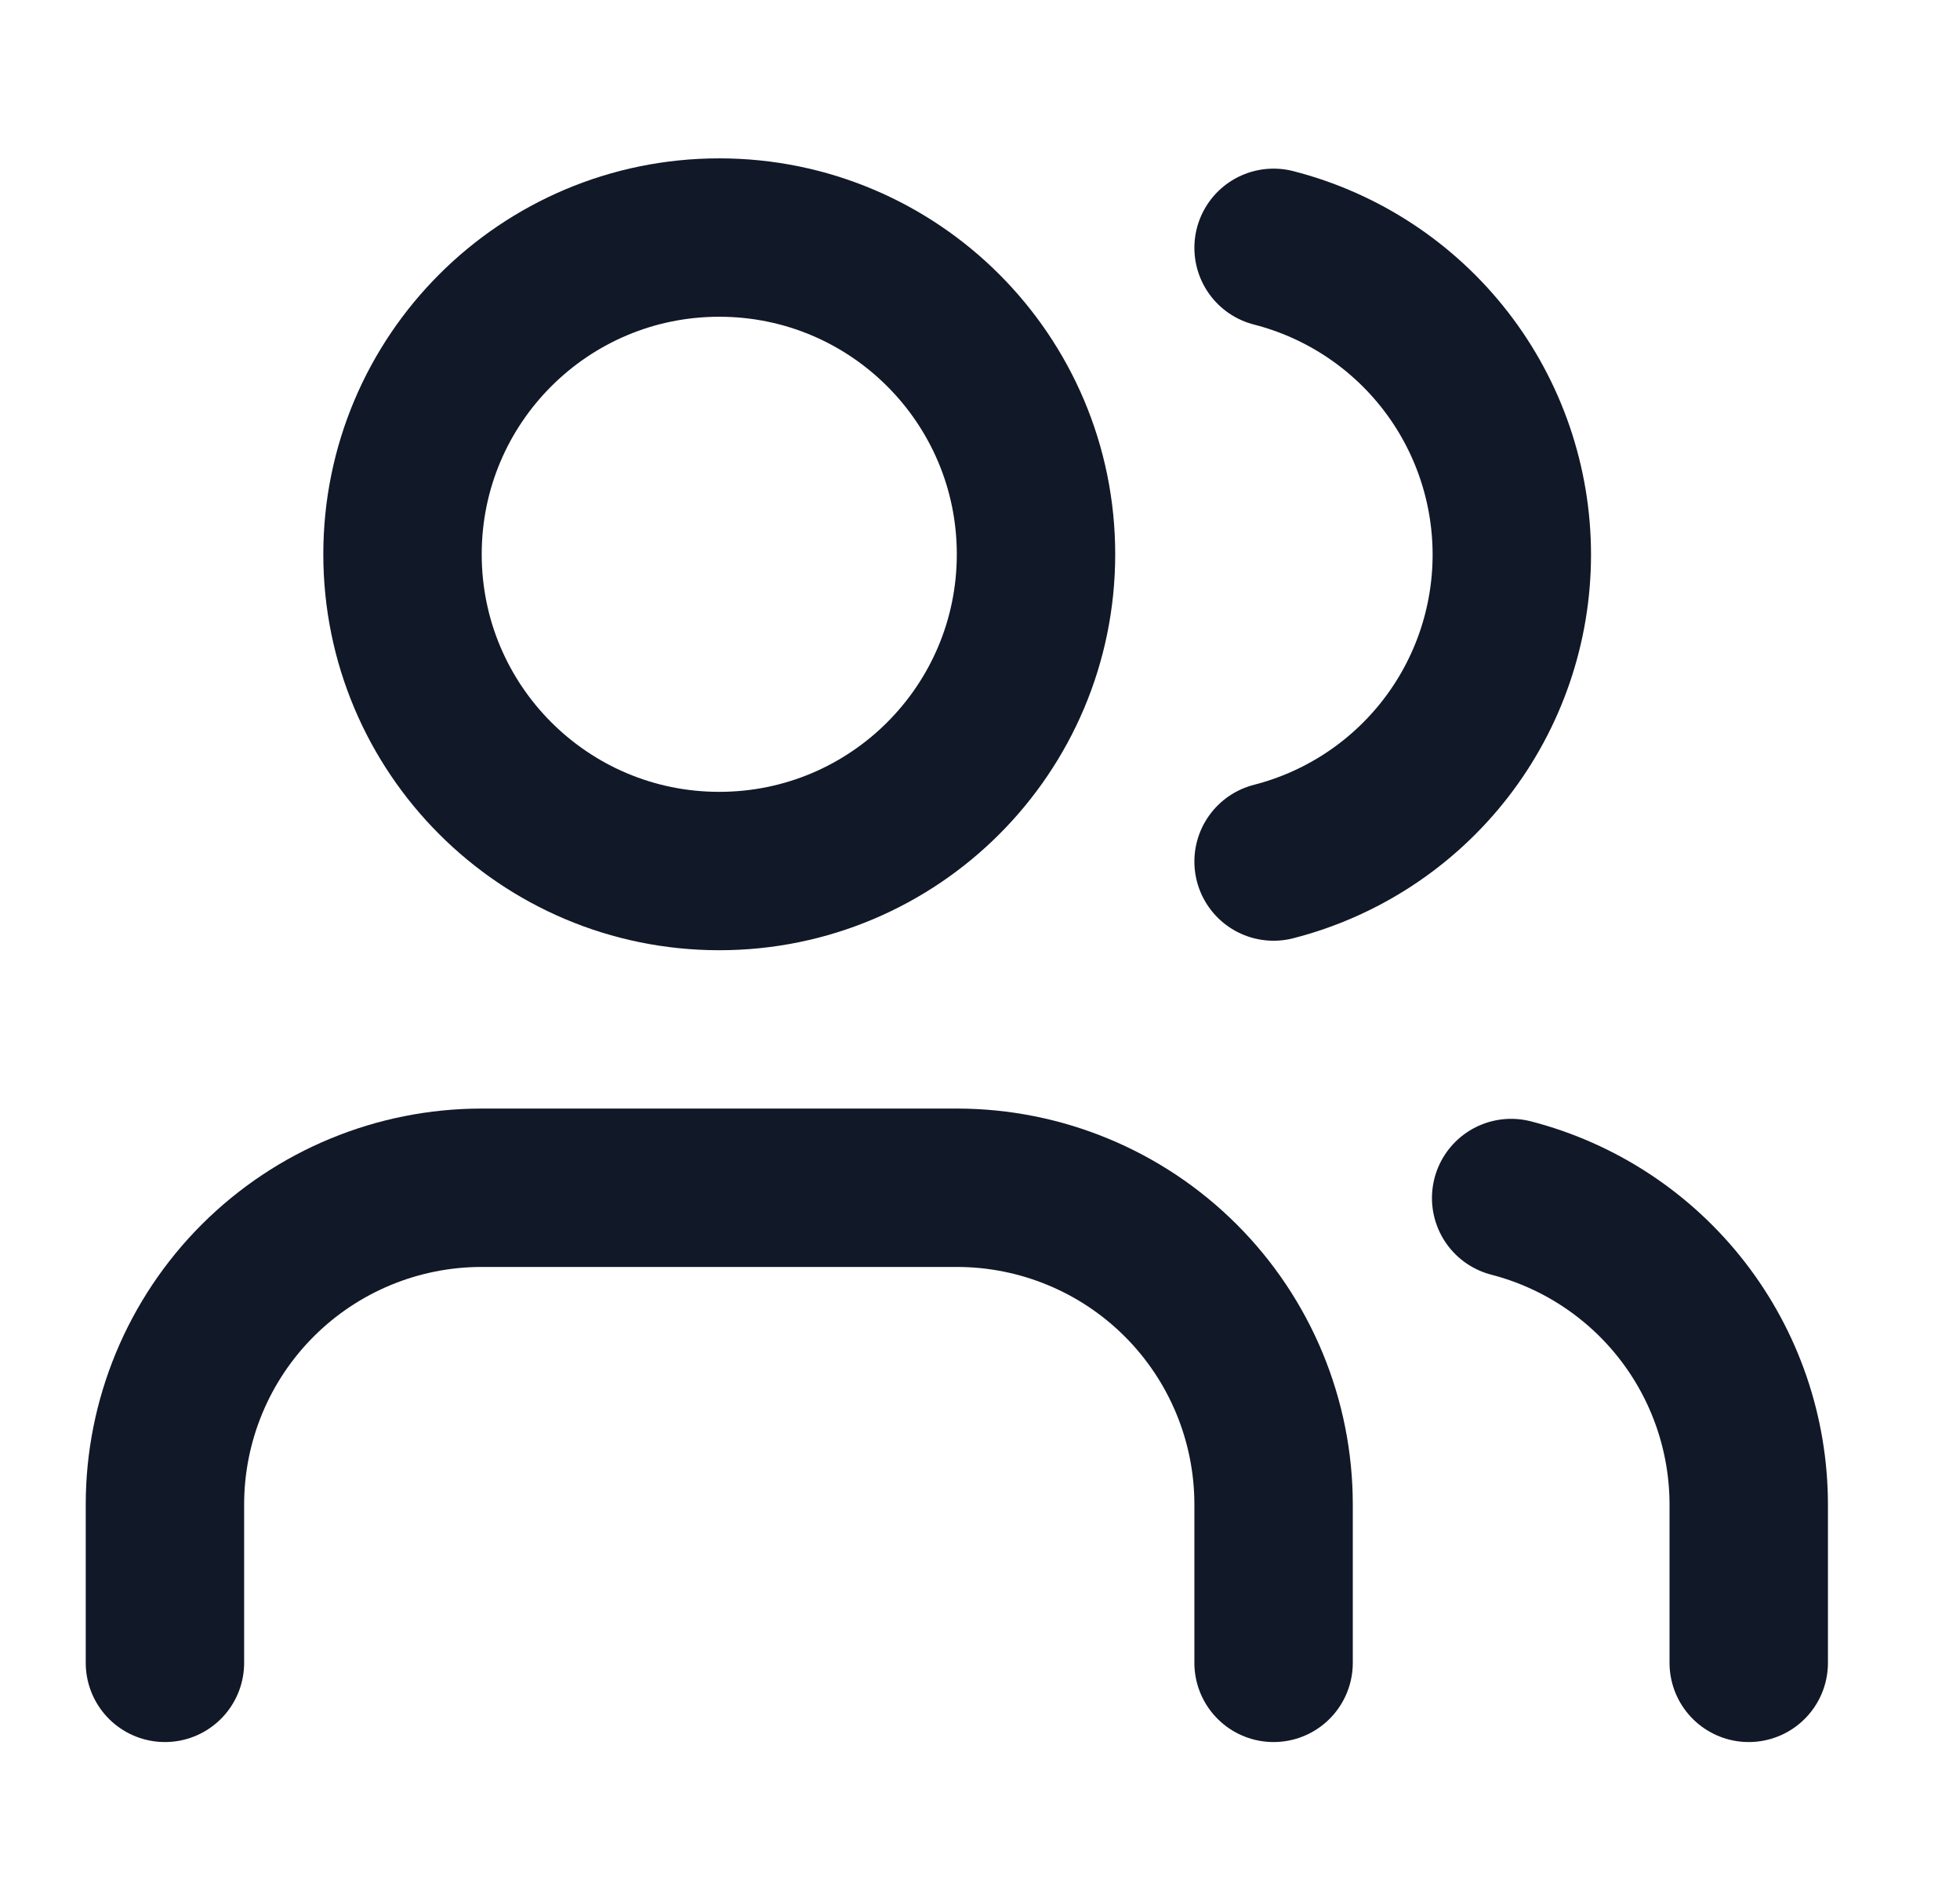
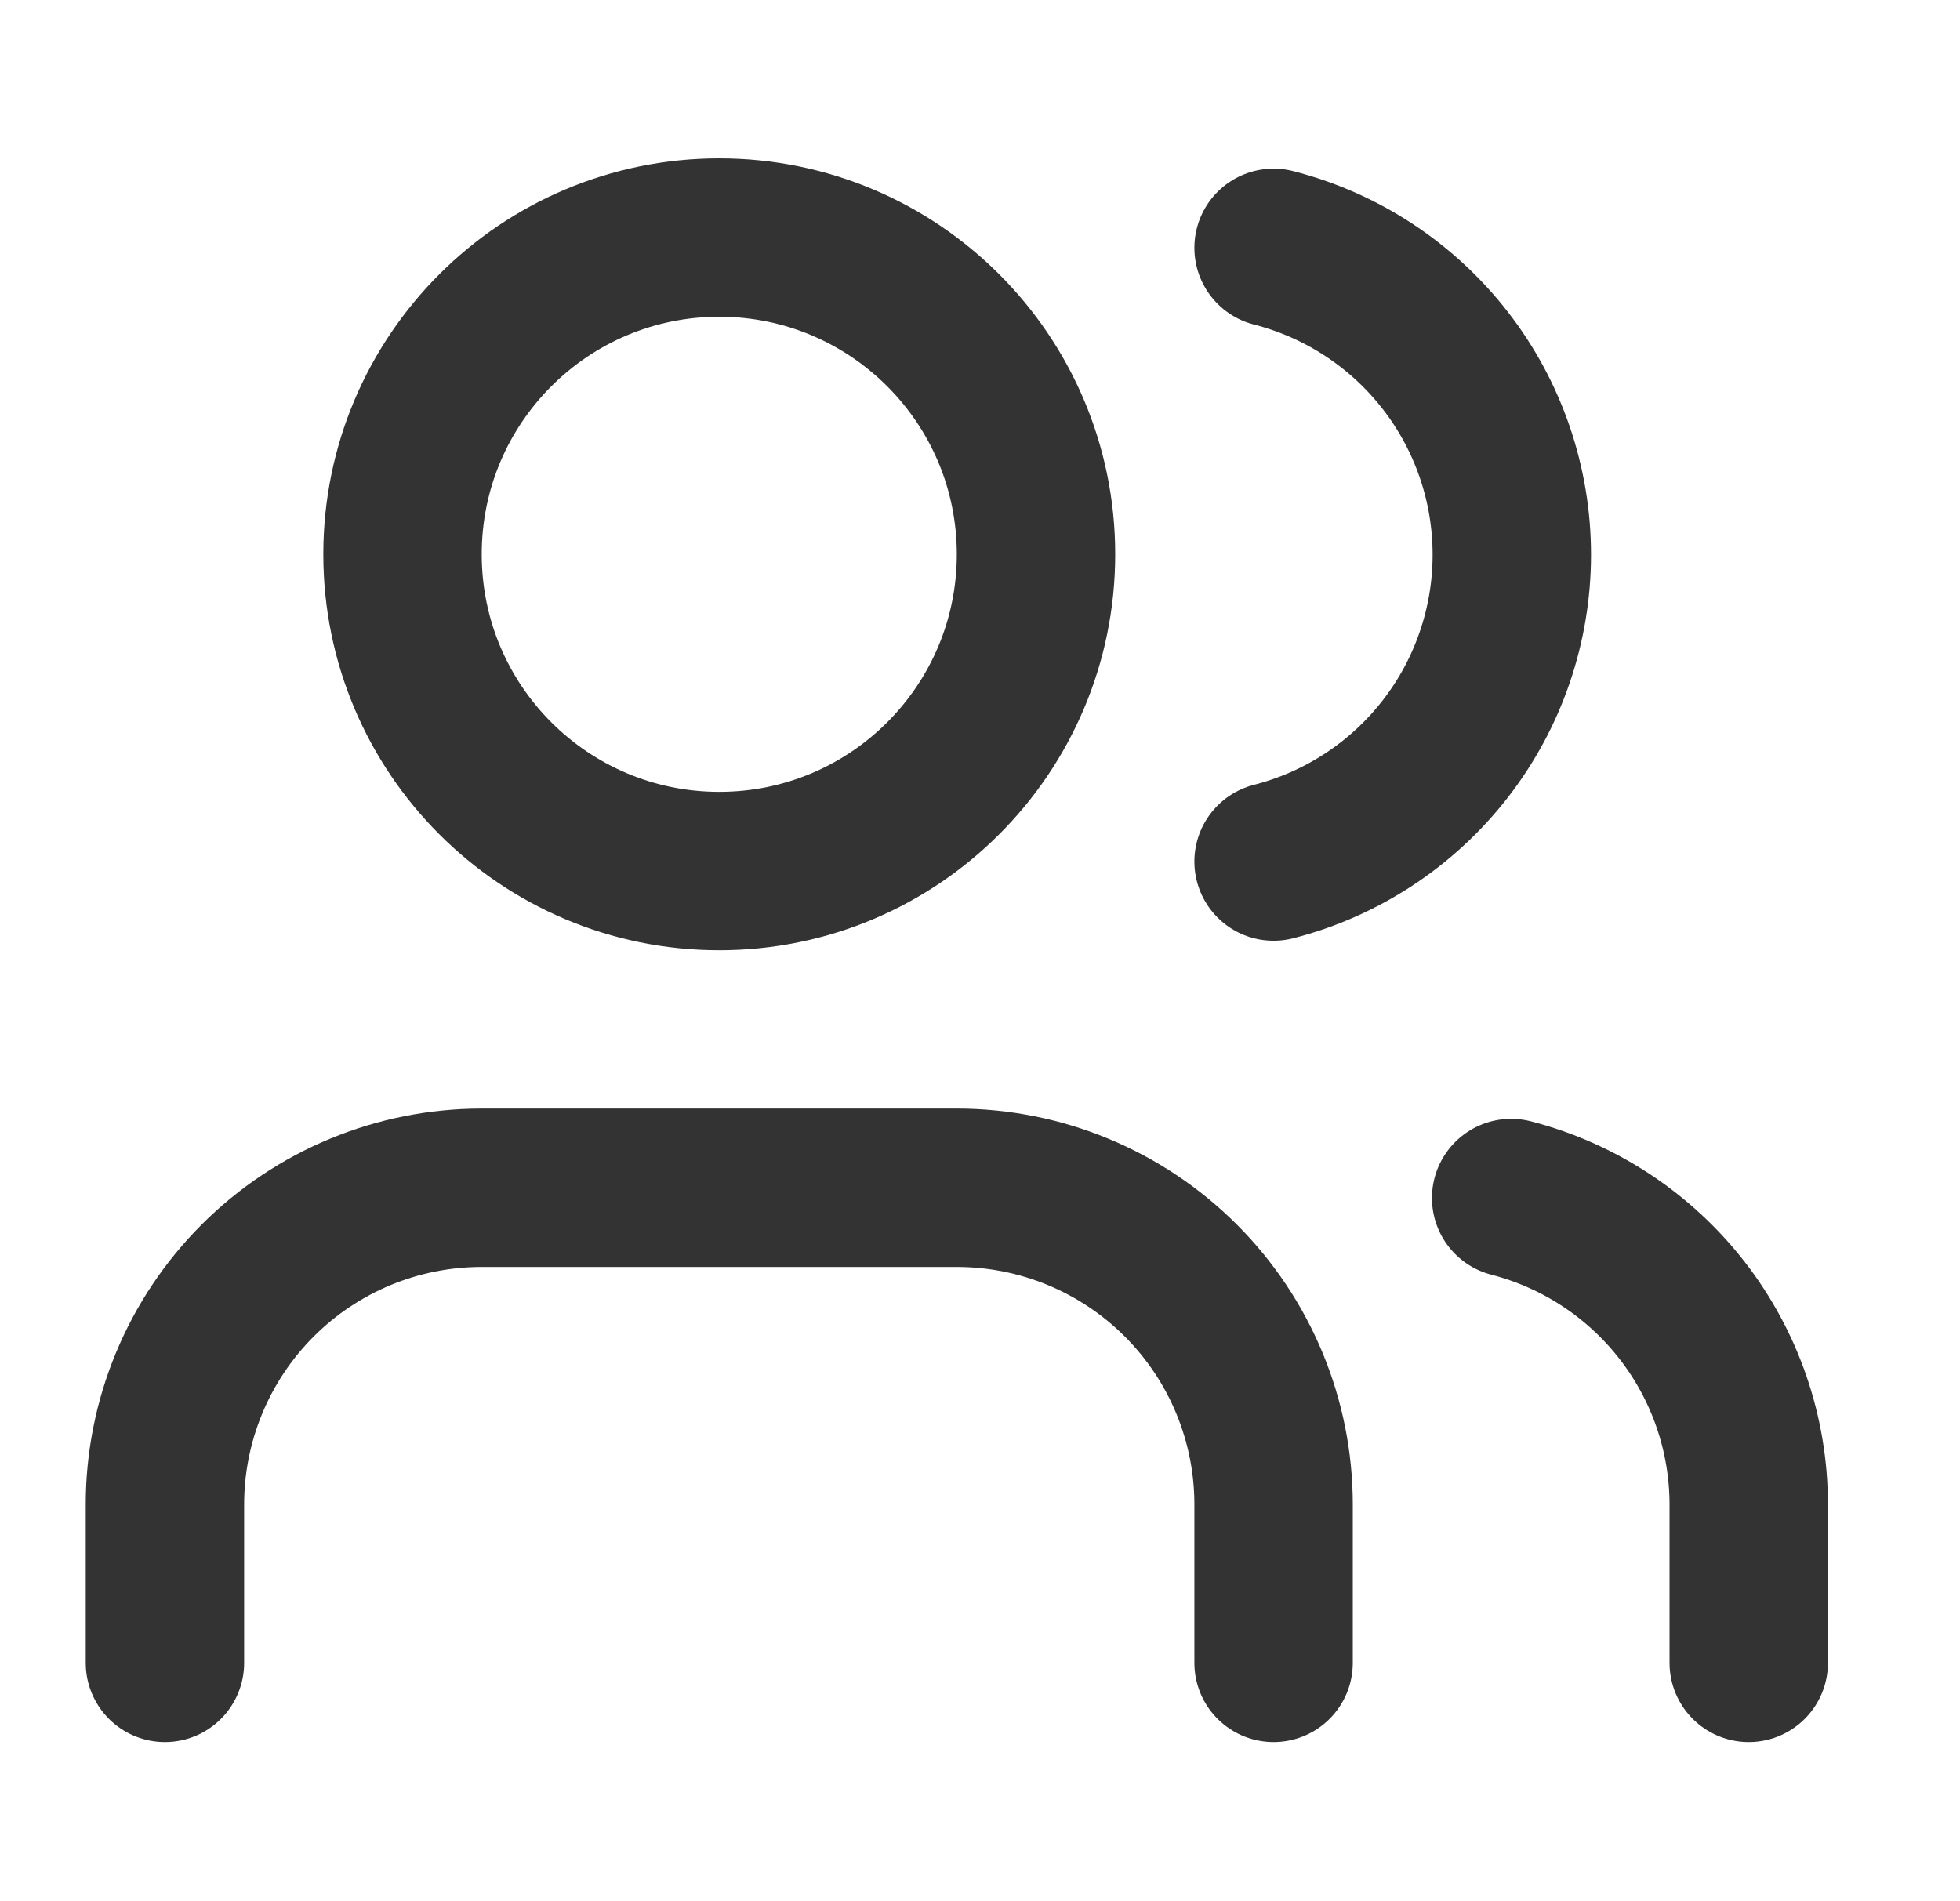
<svg xmlns="http://www.w3.org/2000/svg" width="33" height="32" viewBox="0 0 33 32" fill="none">
-   <path d="M21.443 28V25.333C21.443 23.919 20.881 22.562 19.881 21.562C18.881 20.562 17.524 20 16.11 20H8.11C6.695 20 5.339 20.562 4.339 21.562C3.339 22.562 2.777 23.919 2.777 25.333V28" stroke="#111827" stroke-width="2.667" stroke-linecap="round" stroke-linejoin="round" />
-   <path d="M12.11 14.667C15.056 14.667 17.443 12.279 17.443 9.333C17.443 6.388 15.056 4 12.11 4C9.164 4 6.777 6.388 6.777 9.333C6.777 12.279 9.164 14.667 12.11 14.667Z" stroke="#111827" stroke-width="2.667" stroke-linecap="round" stroke-linejoin="round" />
-   <path d="M29.443 28V25.333C29.442 24.152 29.049 23.004 28.325 22.07C27.601 21.136 26.587 20.469 25.443 20.173" stroke="#111827" stroke-width="2.667" stroke-linecap="round" stroke-linejoin="round" />
-   <path d="M21.443 4.173C22.59 4.467 23.607 5.134 24.334 6.07C25.06 7.005 25.454 8.156 25.454 9.34C25.454 10.524 25.06 11.675 24.334 12.61C23.607 13.546 22.59 14.213 21.443 14.507" stroke="#111827" stroke-width="2.667" stroke-linecap="round" stroke-linejoin="round" />
+   <path d="M21.443 28V25.333C21.443 23.919 20.881 22.562 19.881 21.562C18.881 20.562 17.524 20 16.11 20H8.11C6.695 20 5.339 20.562 4.339 21.562C3.339 22.562 2.777 23.919 2.777 25.333V28" stroke="#333" stroke-width="2.667" stroke-linecap="round" stroke-linejoin="round" />
+   <path d="M12.11 14.667C15.056 14.667 17.443 12.279 17.443 9.333C17.443 6.388 15.056 4 12.11 4C9.164 4 6.777 6.388 6.777 9.333C6.777 12.279 9.164 14.667 12.11 14.667Z" stroke="#333" stroke-width="2.667" stroke-linecap="round" stroke-linejoin="round" />
+   <path d="M29.443 28V25.333C29.442 24.152 29.049 23.004 28.325 22.07C27.601 21.136 26.587 20.469 25.443 20.173" stroke="#333" stroke-width="2.667" stroke-linecap="round" stroke-linejoin="round" />
+   <path d="M21.443 4.173C22.59 4.467 23.607 5.134 24.334 6.07C25.06 7.005 25.454 8.156 25.454 9.34C25.454 10.524 25.06 11.675 24.334 12.61C23.607 13.546 22.59 14.213 21.443 14.507" stroke="#333" stroke-width="2.667" stroke-linecap="round" stroke-linejoin="round" />
</svg>
